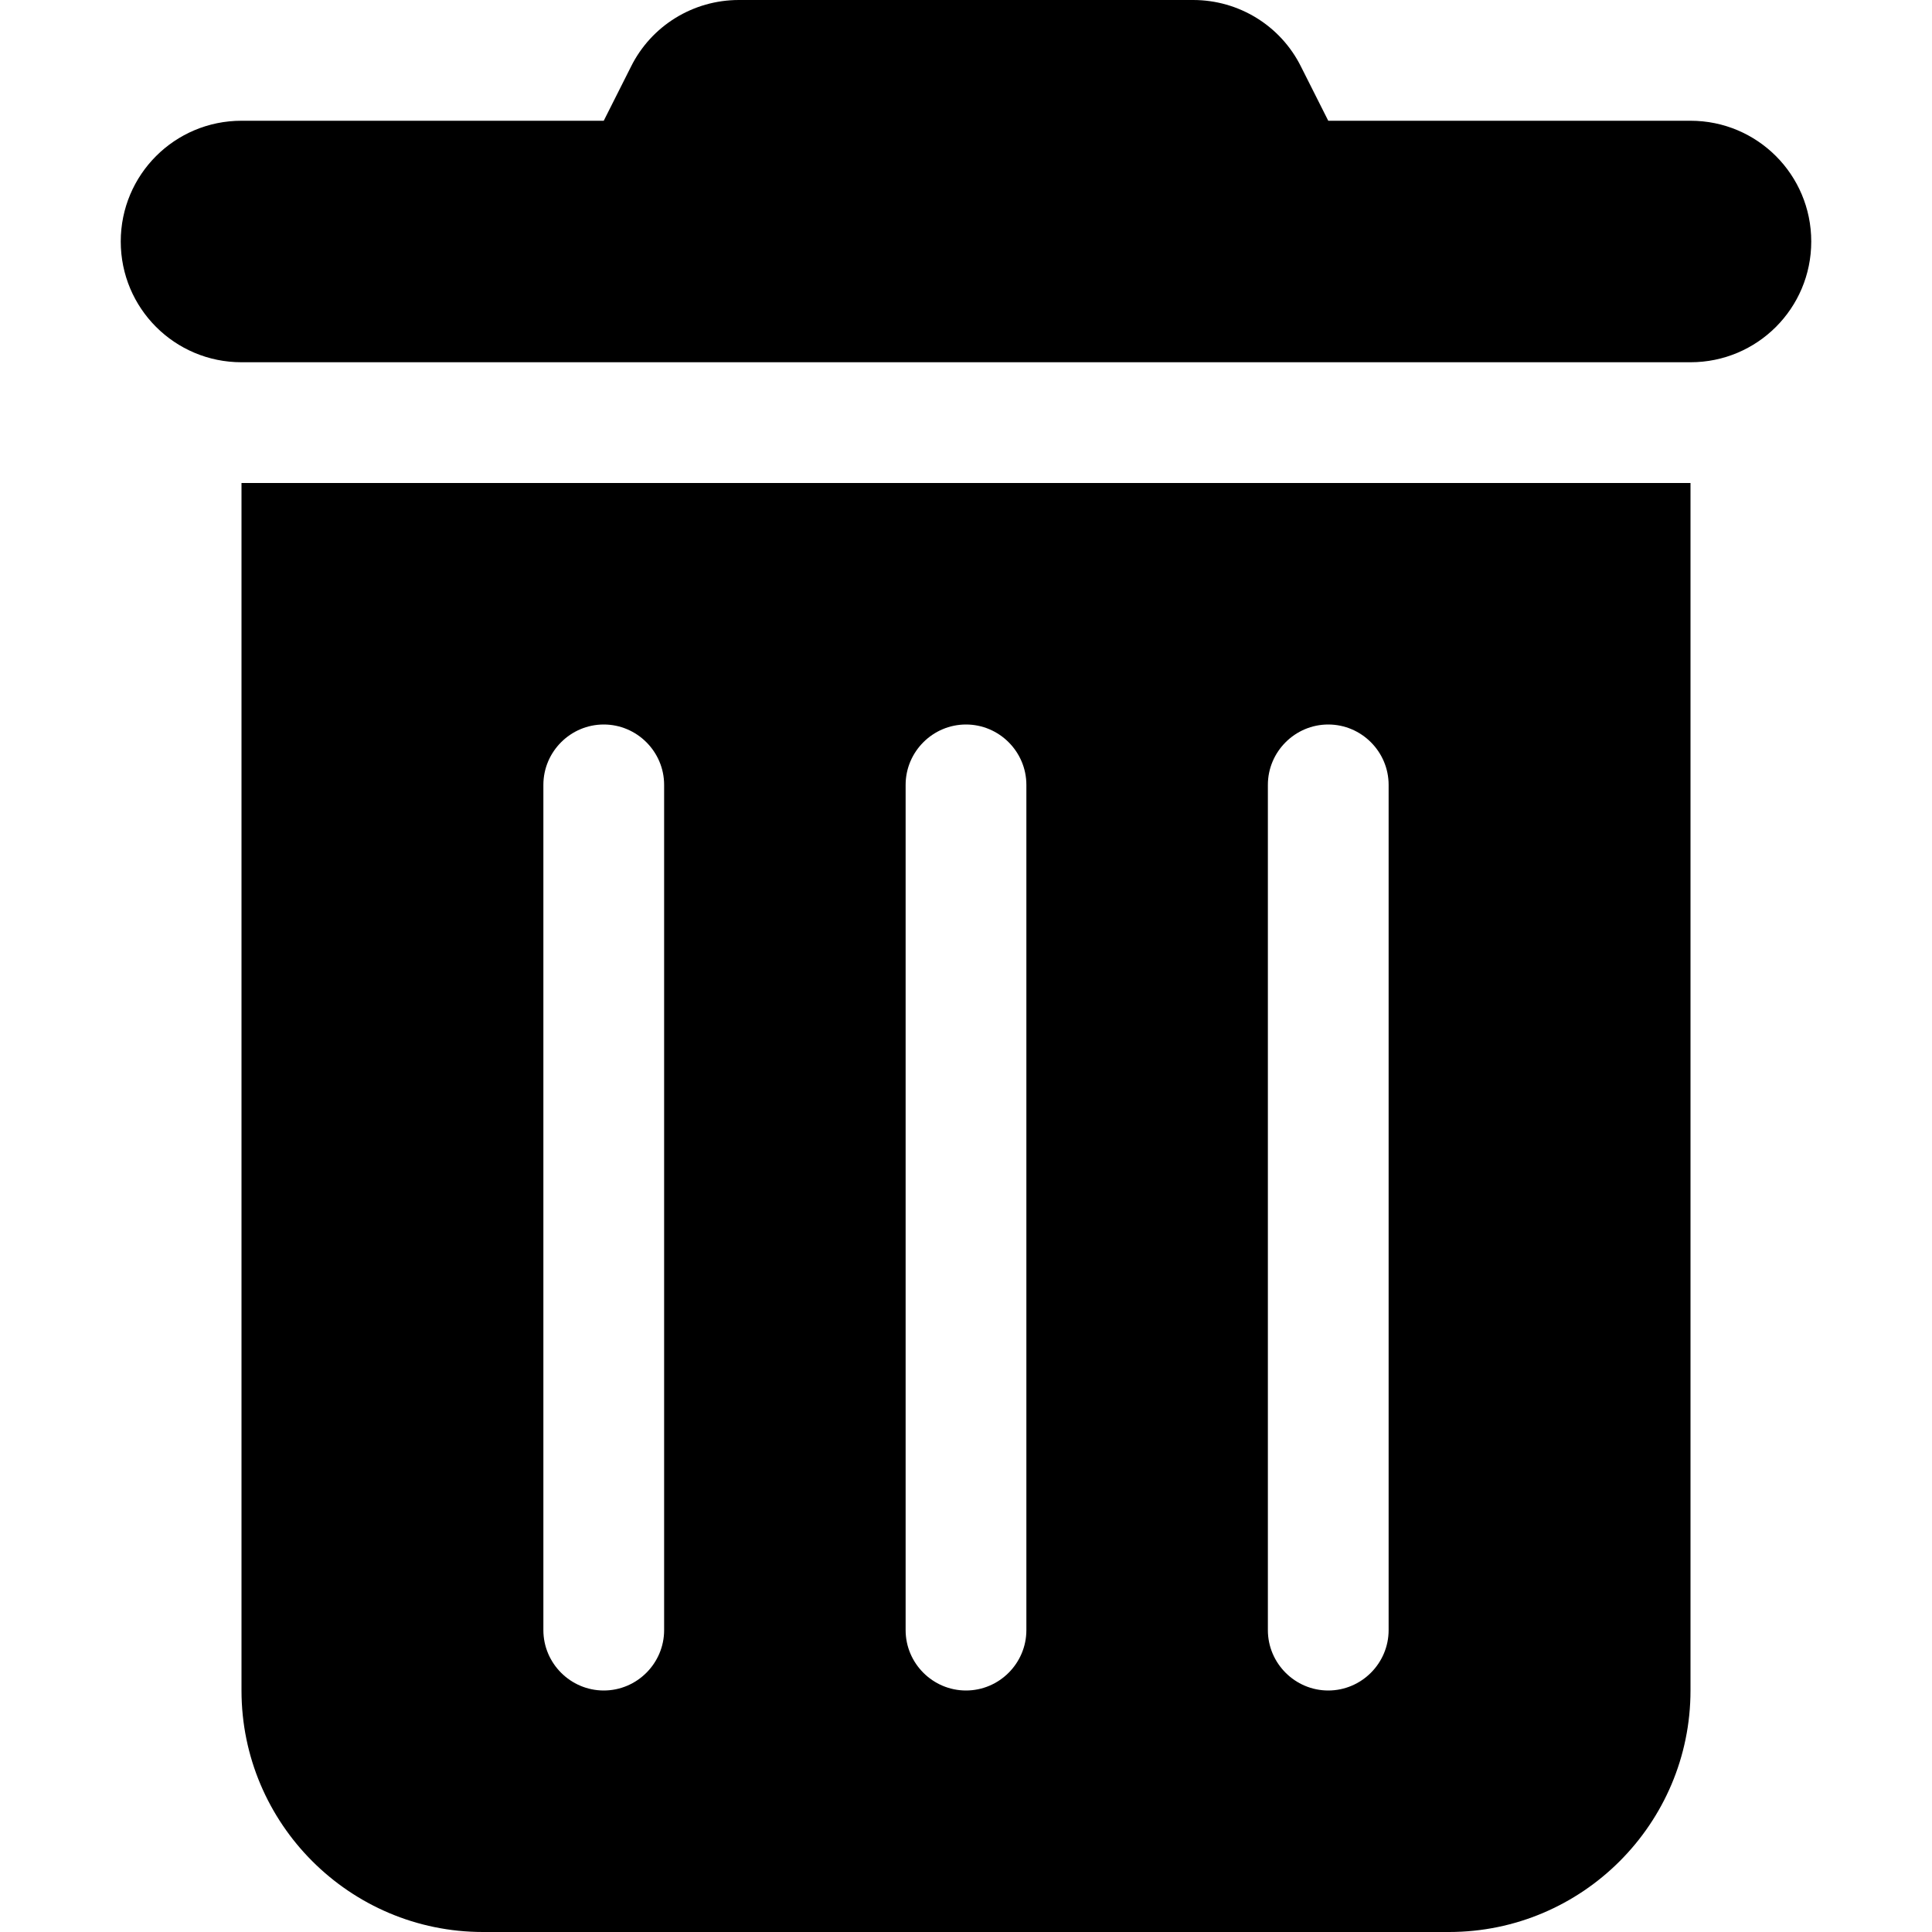
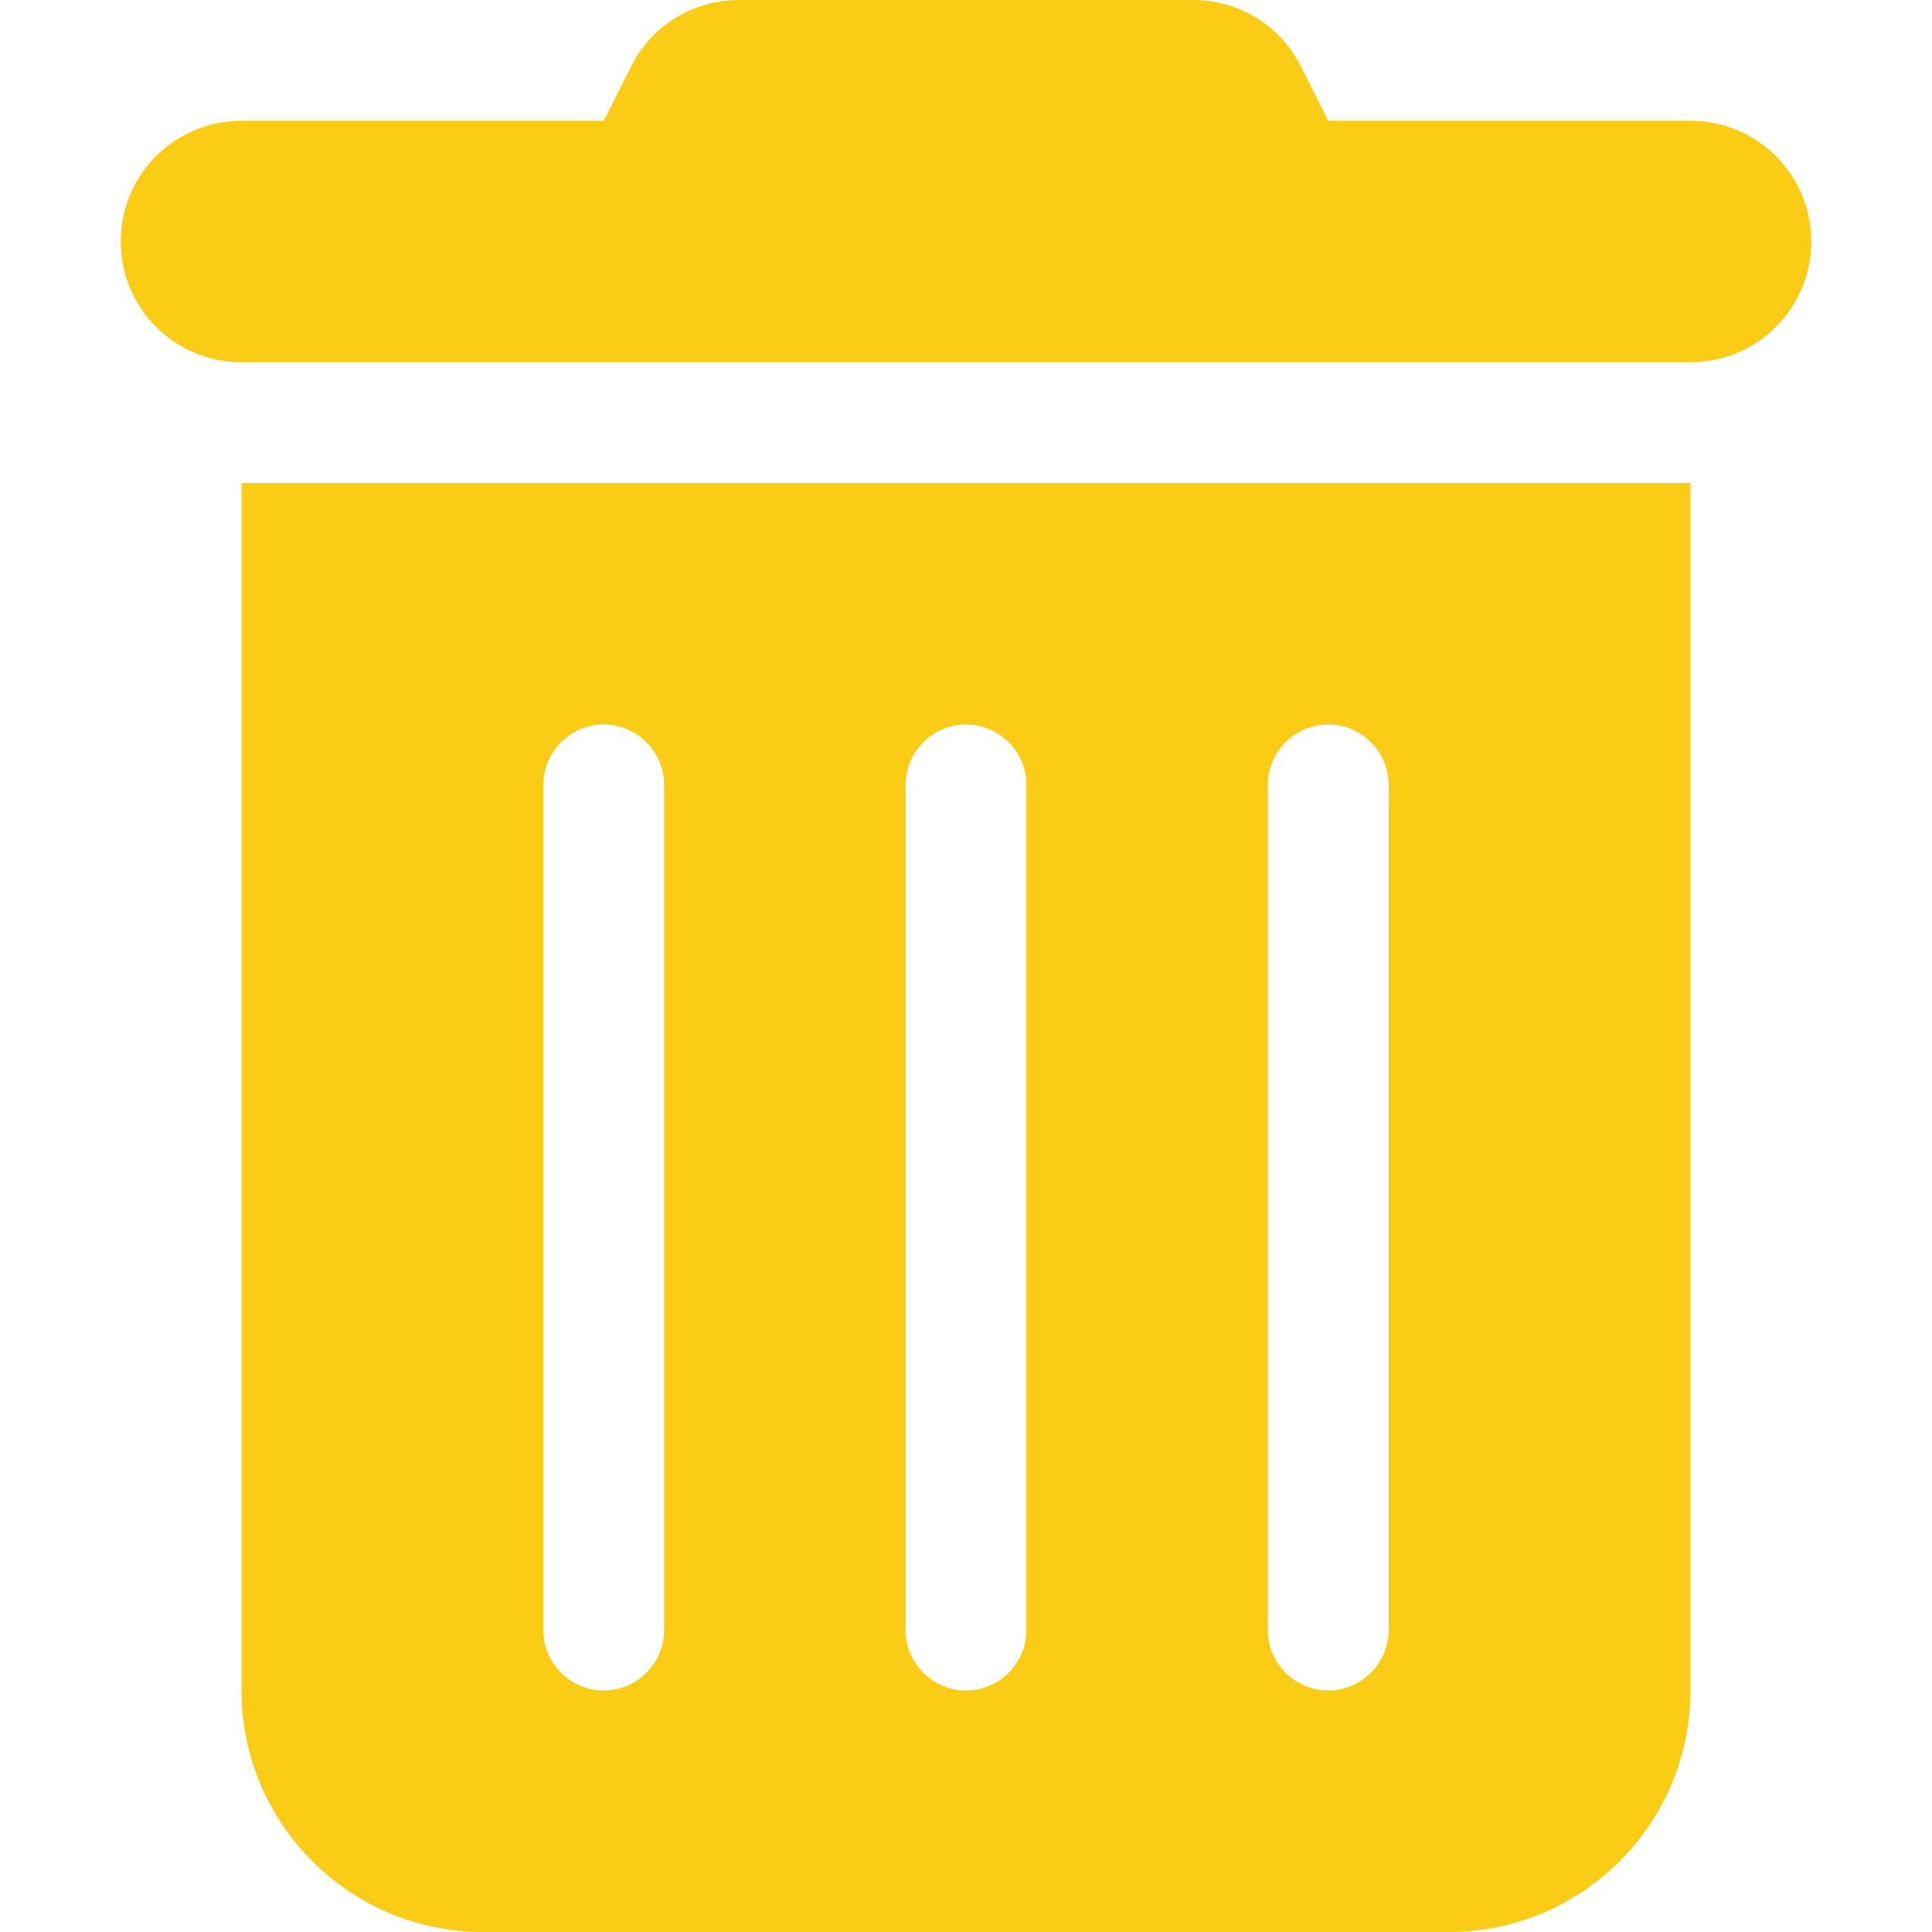
- <svg viewBox="0 0 448 512" width="24" height="24" class="text-white" fill="currentColor" aria-hidden="true">
+ <svg xmlns="http://www.w3.org/2000/svg" viewBox="0 0 448 512" width="24" height="24" fill="#facc15" aria-hidden="true">
  <path d="M135.2 17.7C140.6 6.8 151.7 0 163.8 0L284.2 0c12.1 0 23.2 6.8 28.6 17.7L320 32l96 0c17.7 0 32 14.3 32 32s-14.3 32-32 32L32 96C14.3 96 0 81.7 0 64S14.3 32 32 32l96 0 7.2-14.3zM32 128l384 0 0 320c0 35.3-28.7 64-64 64L96 512c-35.3 0-64-28.7-64-64l0-320zm96 64c-8.8 0-16 7.2-16 16l0 224c0 8.8 7.2 16 16 16s16-7.2 16-16l0-224c0-8.8-7.2-16-16-16zm96 0c-8.8 0-16 7.2-16 16l0 224c0 8.8 7.2 16 16 16s16-7.2 16-16l0-224c0-8.8-7.2-16-16-16zm96 0c-8.8 0-16 7.2-16 16l0 224c0 8.8 7.2 16 16 16s16-7.2 16-16l0-224c0-8.8-7.2-16-16-16z" />
</svg>
